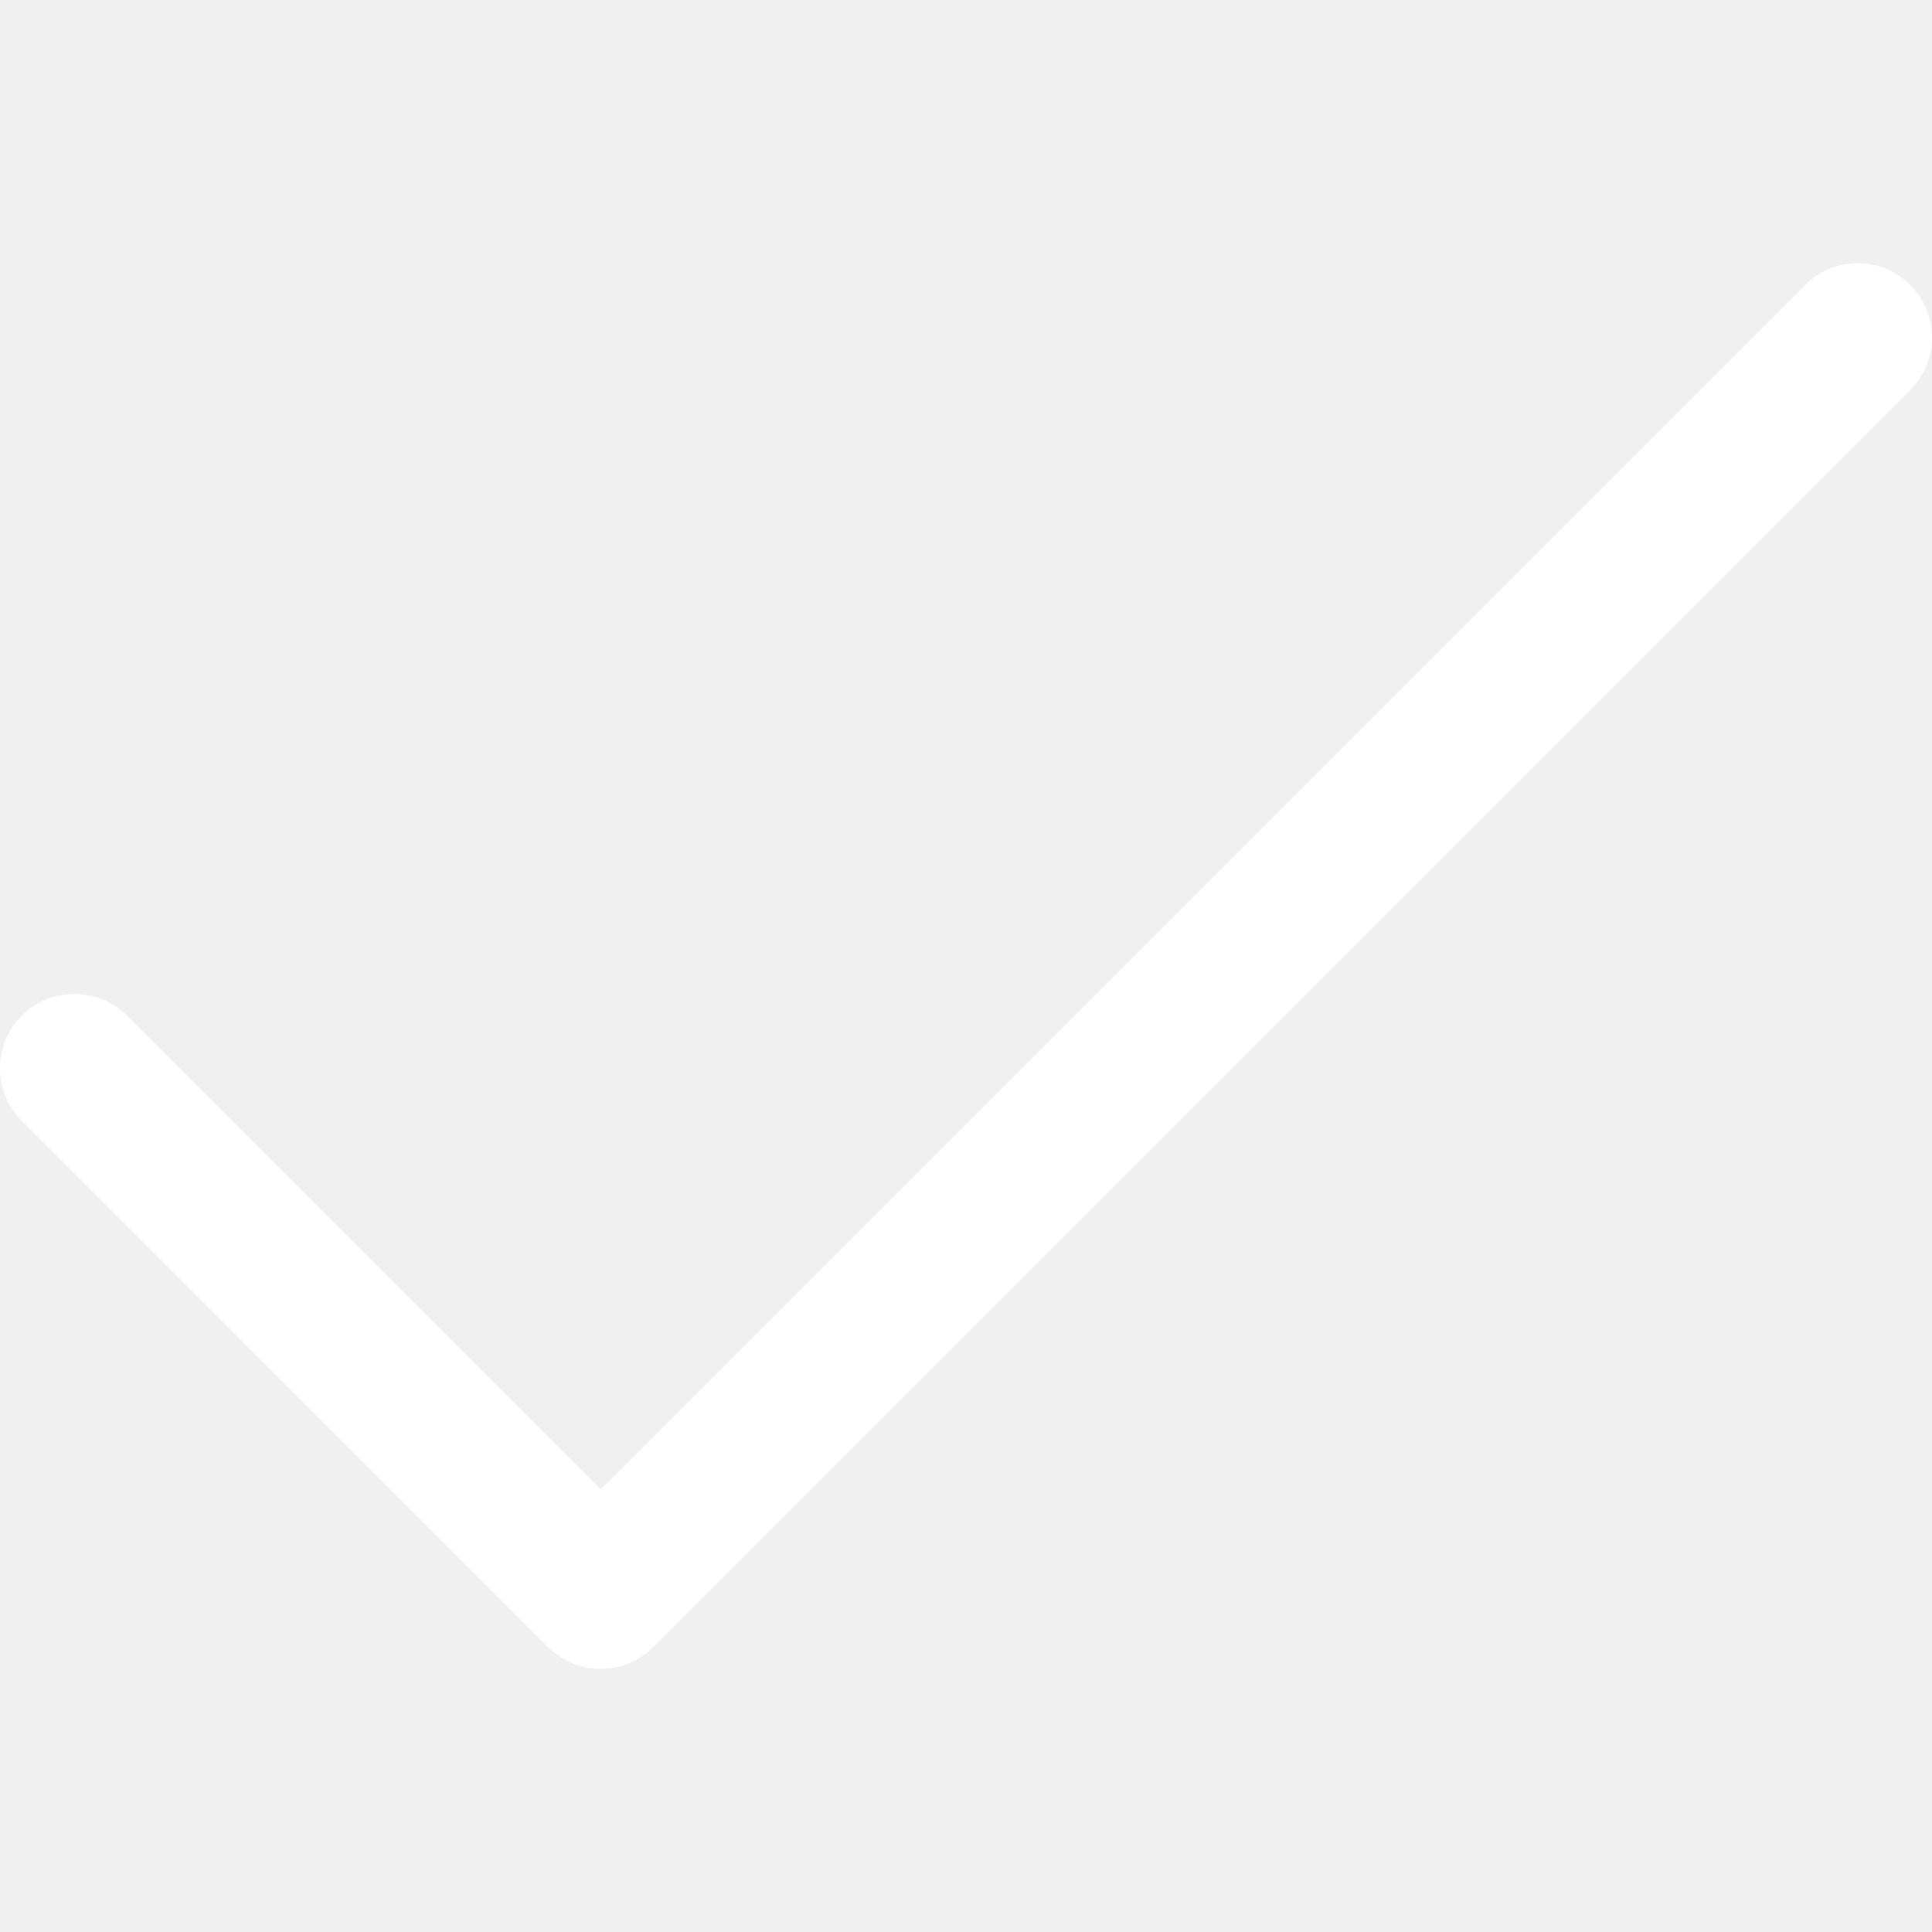
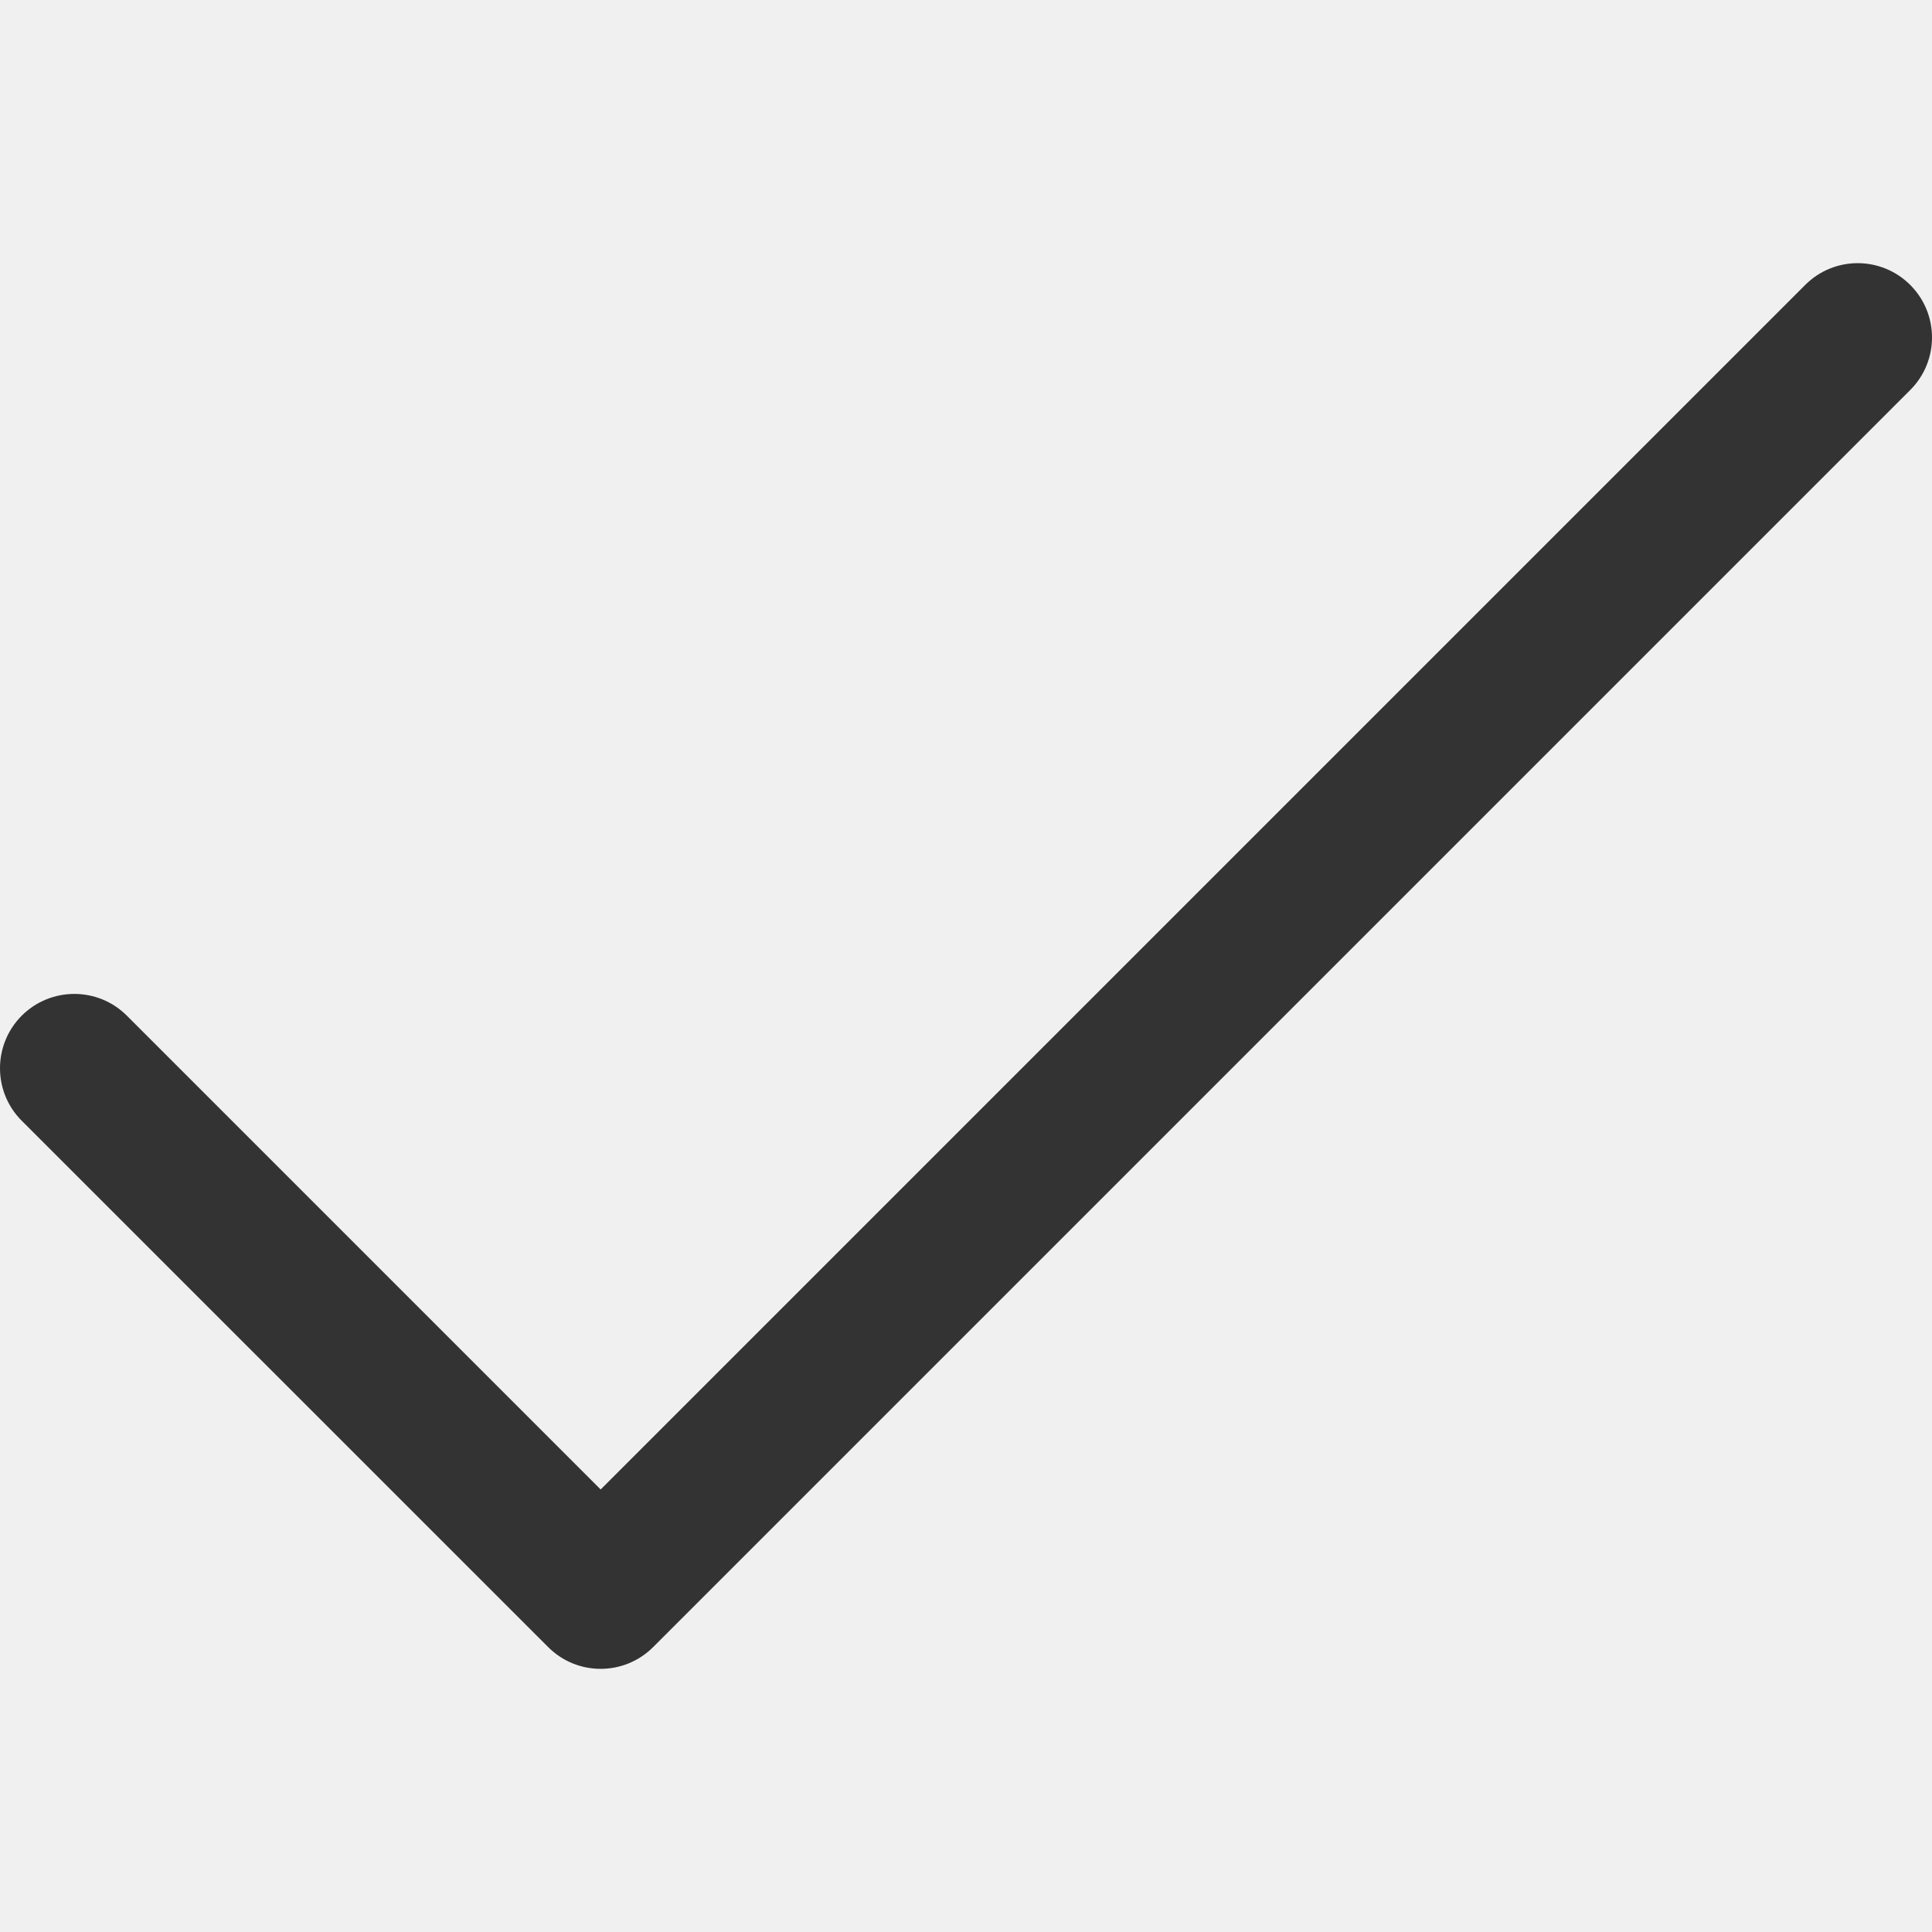
- <svg xmlns="http://www.w3.org/2000/svg" width="20" height="20" viewBox="0 0 20 20" fill="none">
-   <path d="M19.775 2.95C19.474 2.649 18.987 2.649 18.687 2.95L6.218 15.419L1.313 10.514C1.013 10.214 0.526 10.214 0.225 10.514C-0.075 10.815 -0.075 11.302 0.225 11.602L5.674 17.05C5.974 17.351 6.461 17.351 6.762 17.05L19.775 4.037C20.075 3.737 20.075 3.25 19.775 2.95Z" fill="white" />
+ <svg xmlns="http://www.w3.org/2000/svg" width="20" height="20" viewBox="0 0 20 20" fill="#333333">
+   <path d="M19.775 2.95C19.474 2.649 18.987 2.649 18.687 2.95L6.218 15.419L1.313 10.514C1.013 10.214 0.526 10.214 0.225 10.514C-0.075 10.815 -0.075 11.302 0.225 11.602L5.674 17.05C5.974 17.351 6.461 17.351 6.762 17.05L19.775 4.037C20.075 3.737 20.075 3.25 19.775 2.95Z" />
</svg>
